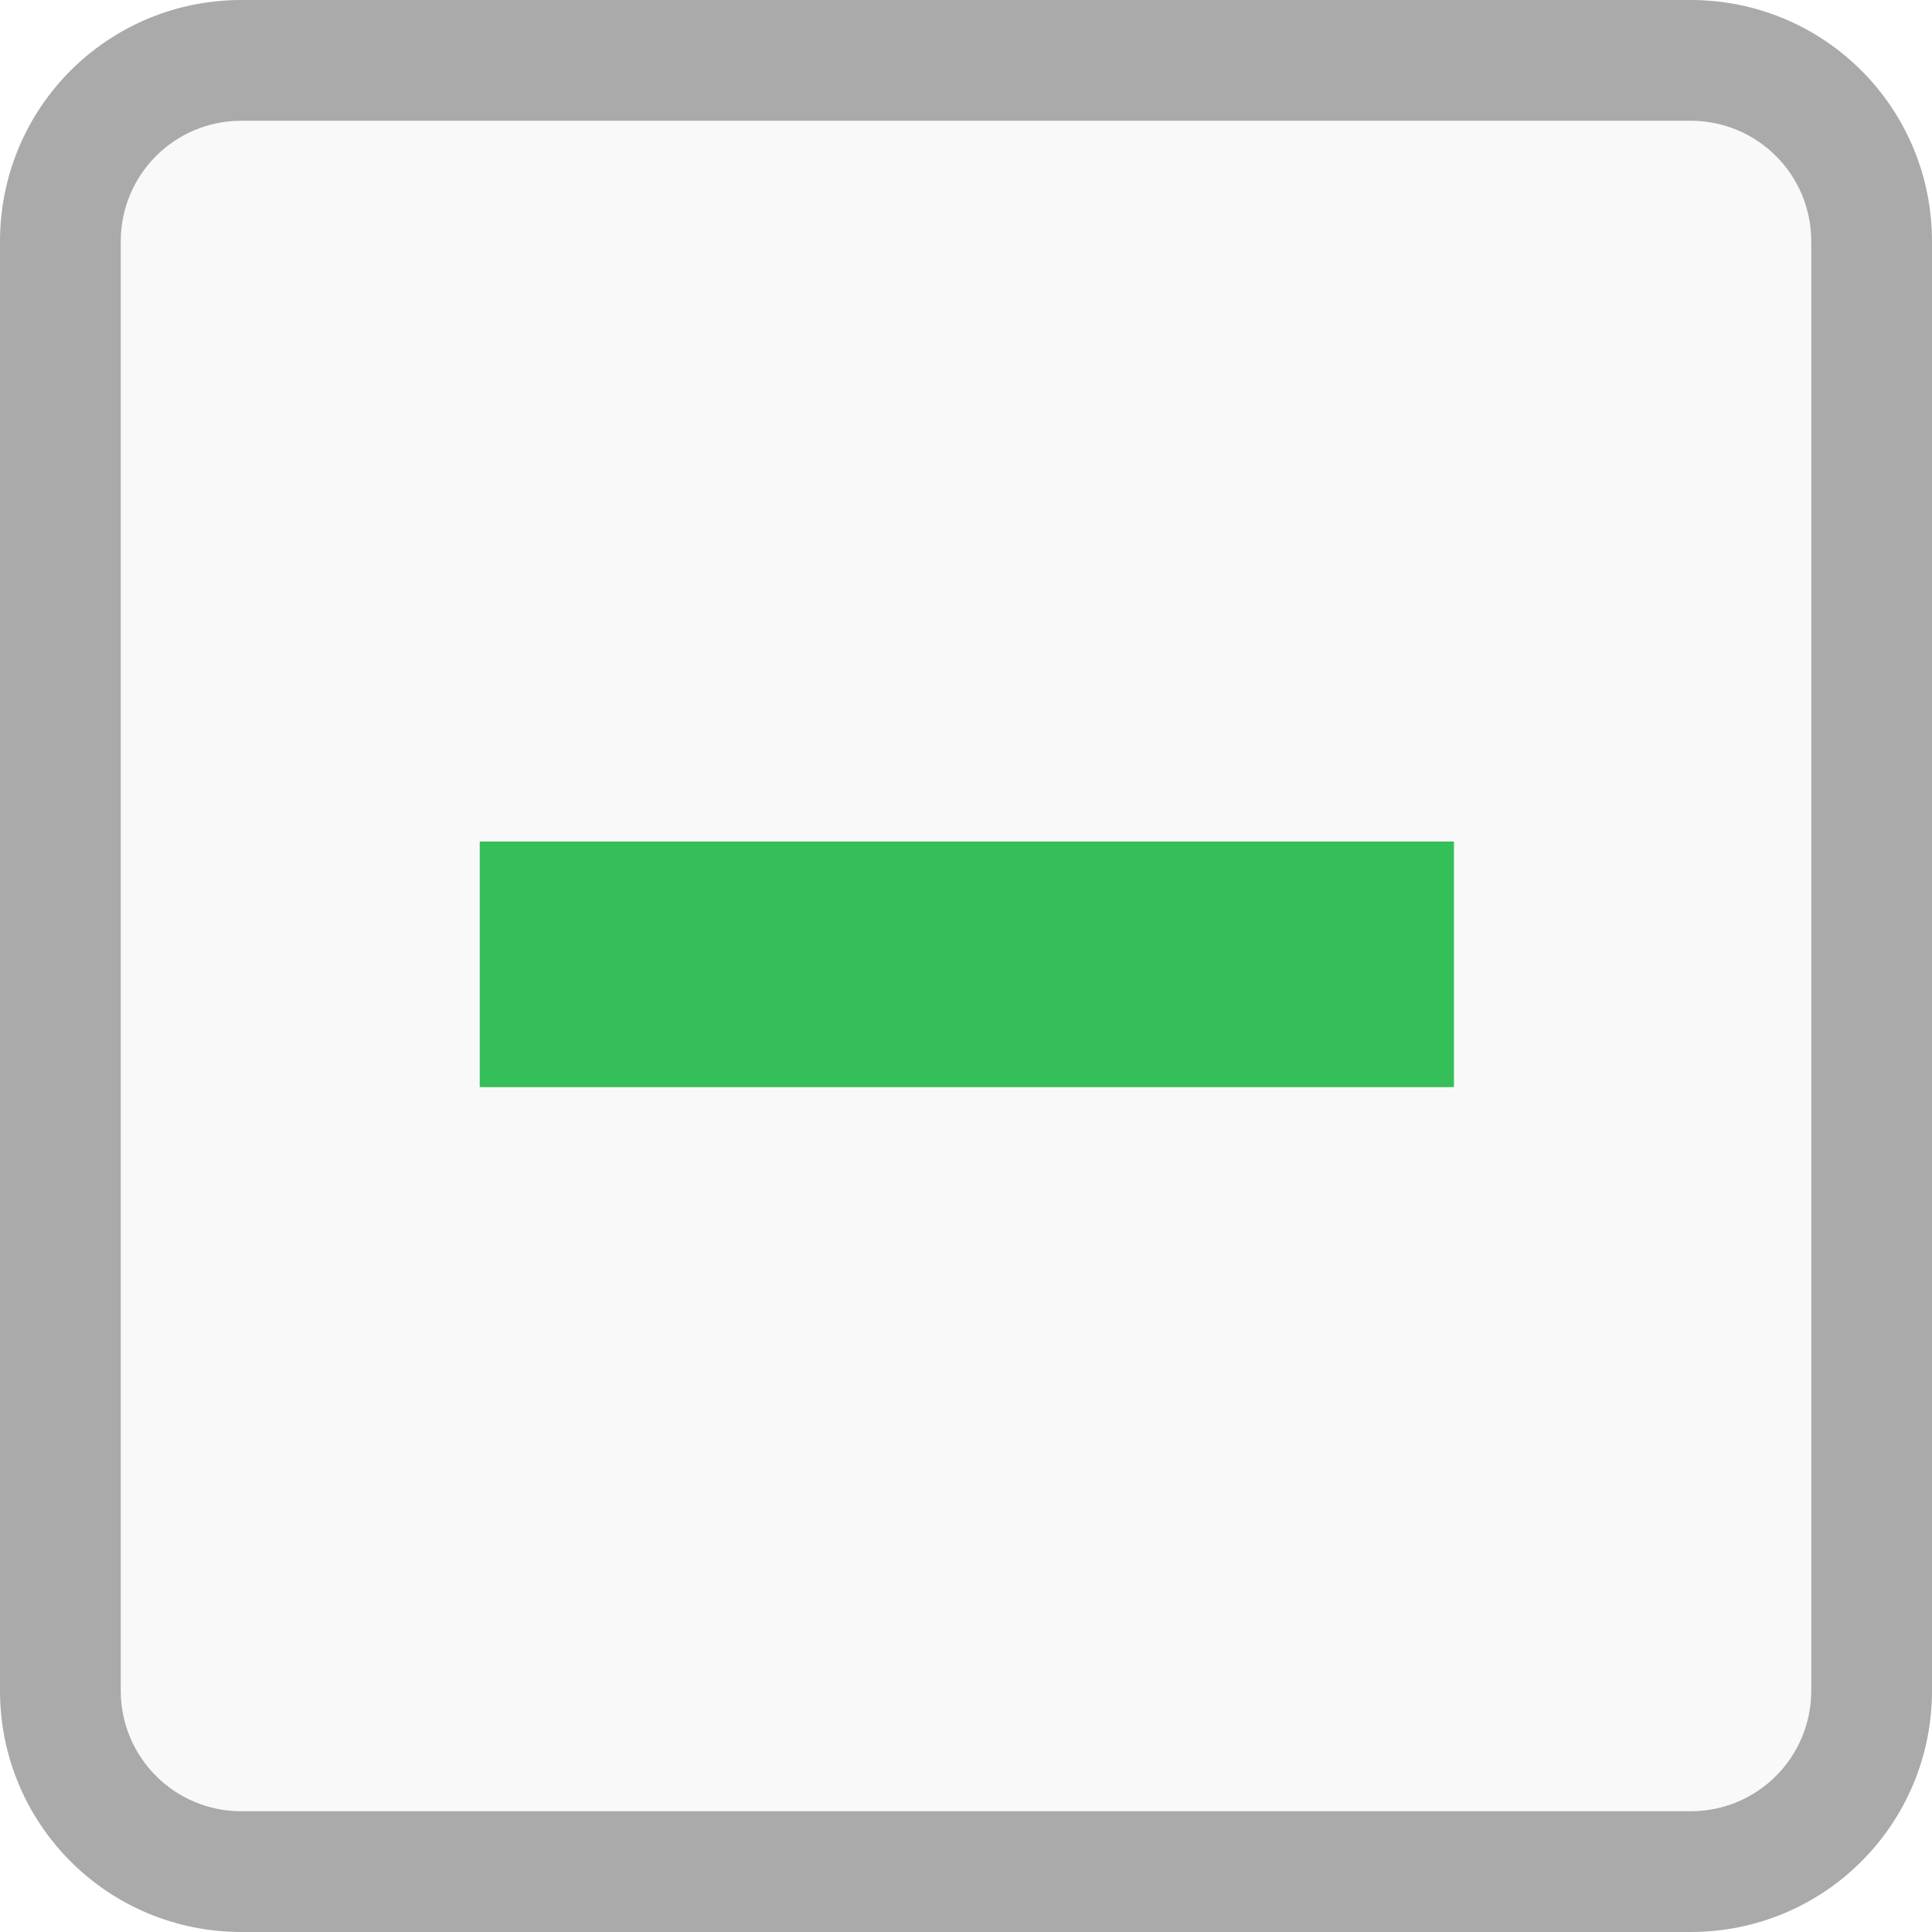
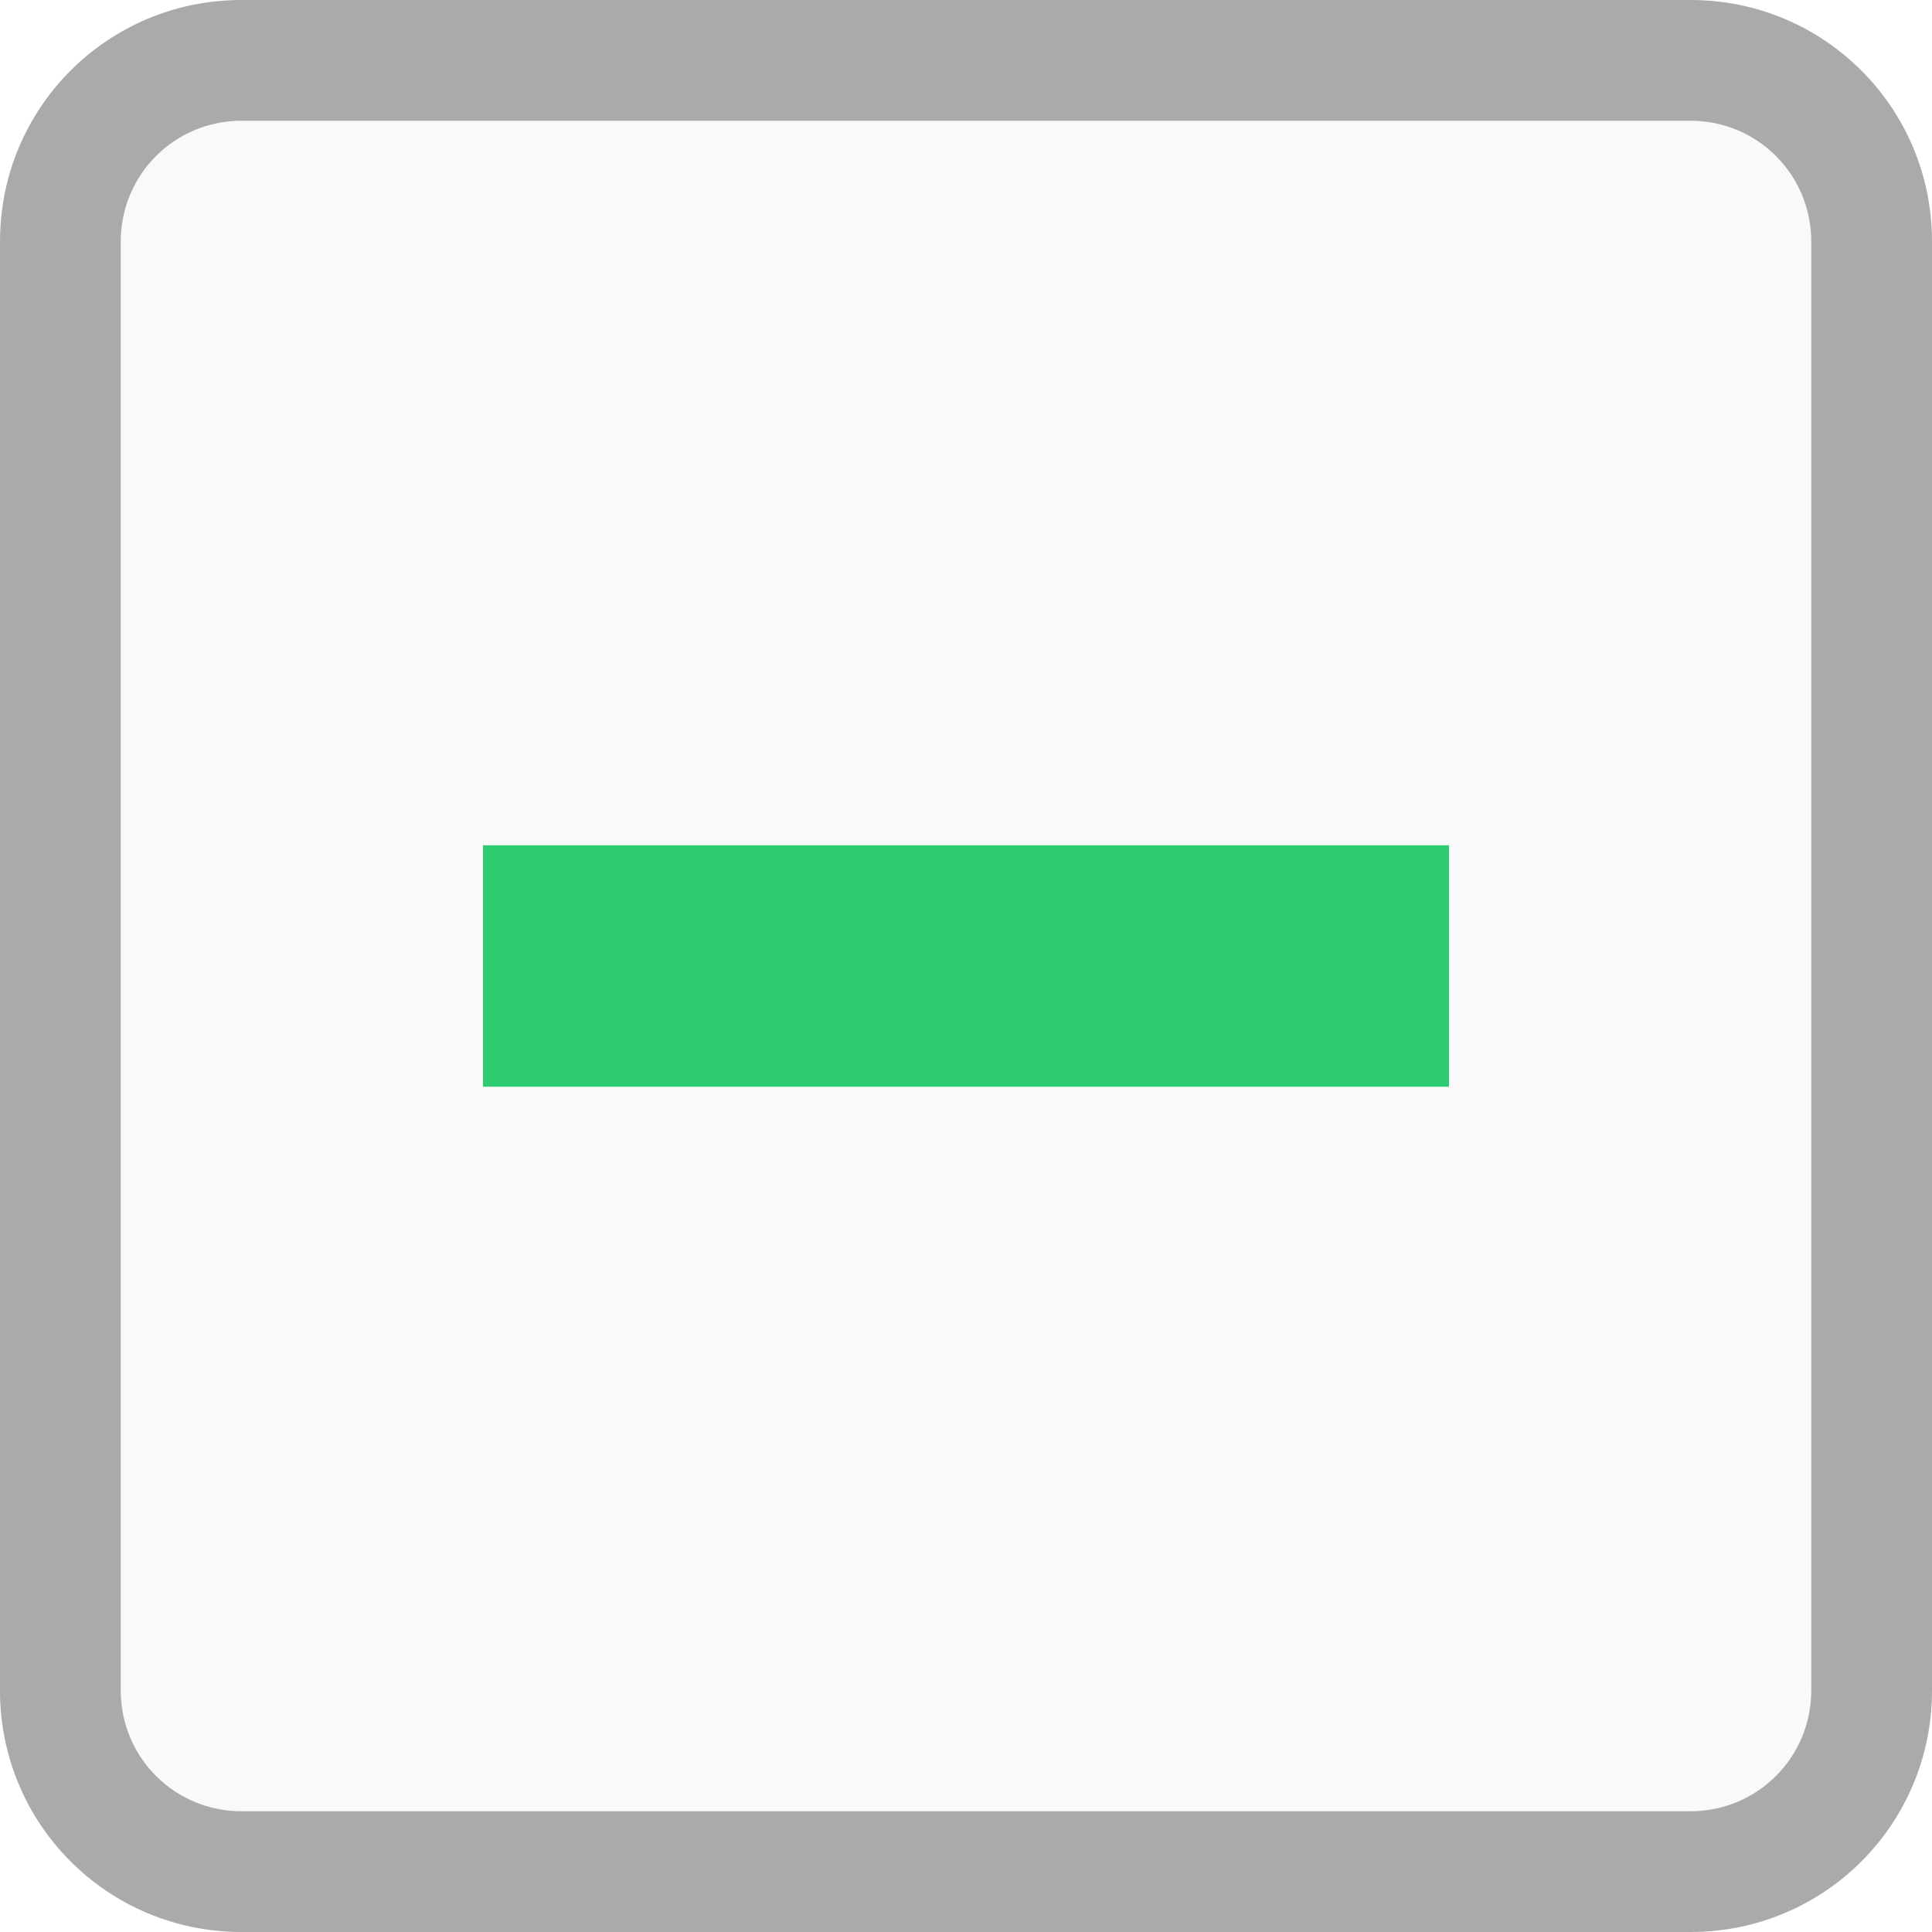
<svg xmlns="http://www.w3.org/2000/svg" viewBox="0 0 16 16" id="svg2" version="1.1">
  <defs id="defs14" />
  <g transform="translate(0 -1036.362)" id="g4">
    <rect width="14" x="1" y="1" rx="1" height="14" style="fill:#f9f9f9" transform="translate(0 1036.362)" id="rect6" />
    <path style="fill:#aaa" d="M 2 0 C 0.892 0 3.2526065e-18 0.892 0 2 L 0 14 C 0 15.108 0.892 16 2 16 L 14 16 C 15.108 16 16 15.108 16 14 L 16 2 C 16 0.892 15.108 3.2526065e-18 14 0 L 2 0 z M 2 1 L 14 1 C 14.554 1 15 1.446 15 2 L 15 14 C 15 14.554 14.554 15 14 15 L 2 15 C 1.446 15 1 14.554 1 14 L 1 2 C 1 1.446 1.446 1 2 1 z " transform="translate(0 1036.362)" id="path8" />
-     <rect width="8" x="4" y="1043.362" height="2" style="fill:#d64937" id="rect10" />
+     <rect width="8" x="4" y="1043.362" height="2" style="fill:#2ecc71;fill-opacity:1" id="rect10" />
  </g>
-   <path style="opacity:1;fill:#35bf59;fill-opacity:1" d="m 3.973,7.986 0,-1.017 4.034,0 4.034,0 0,1.017 0,1.017 -4.034,0 -4.034,0 0,-1.017 z" id="path4146" />
</svg>
